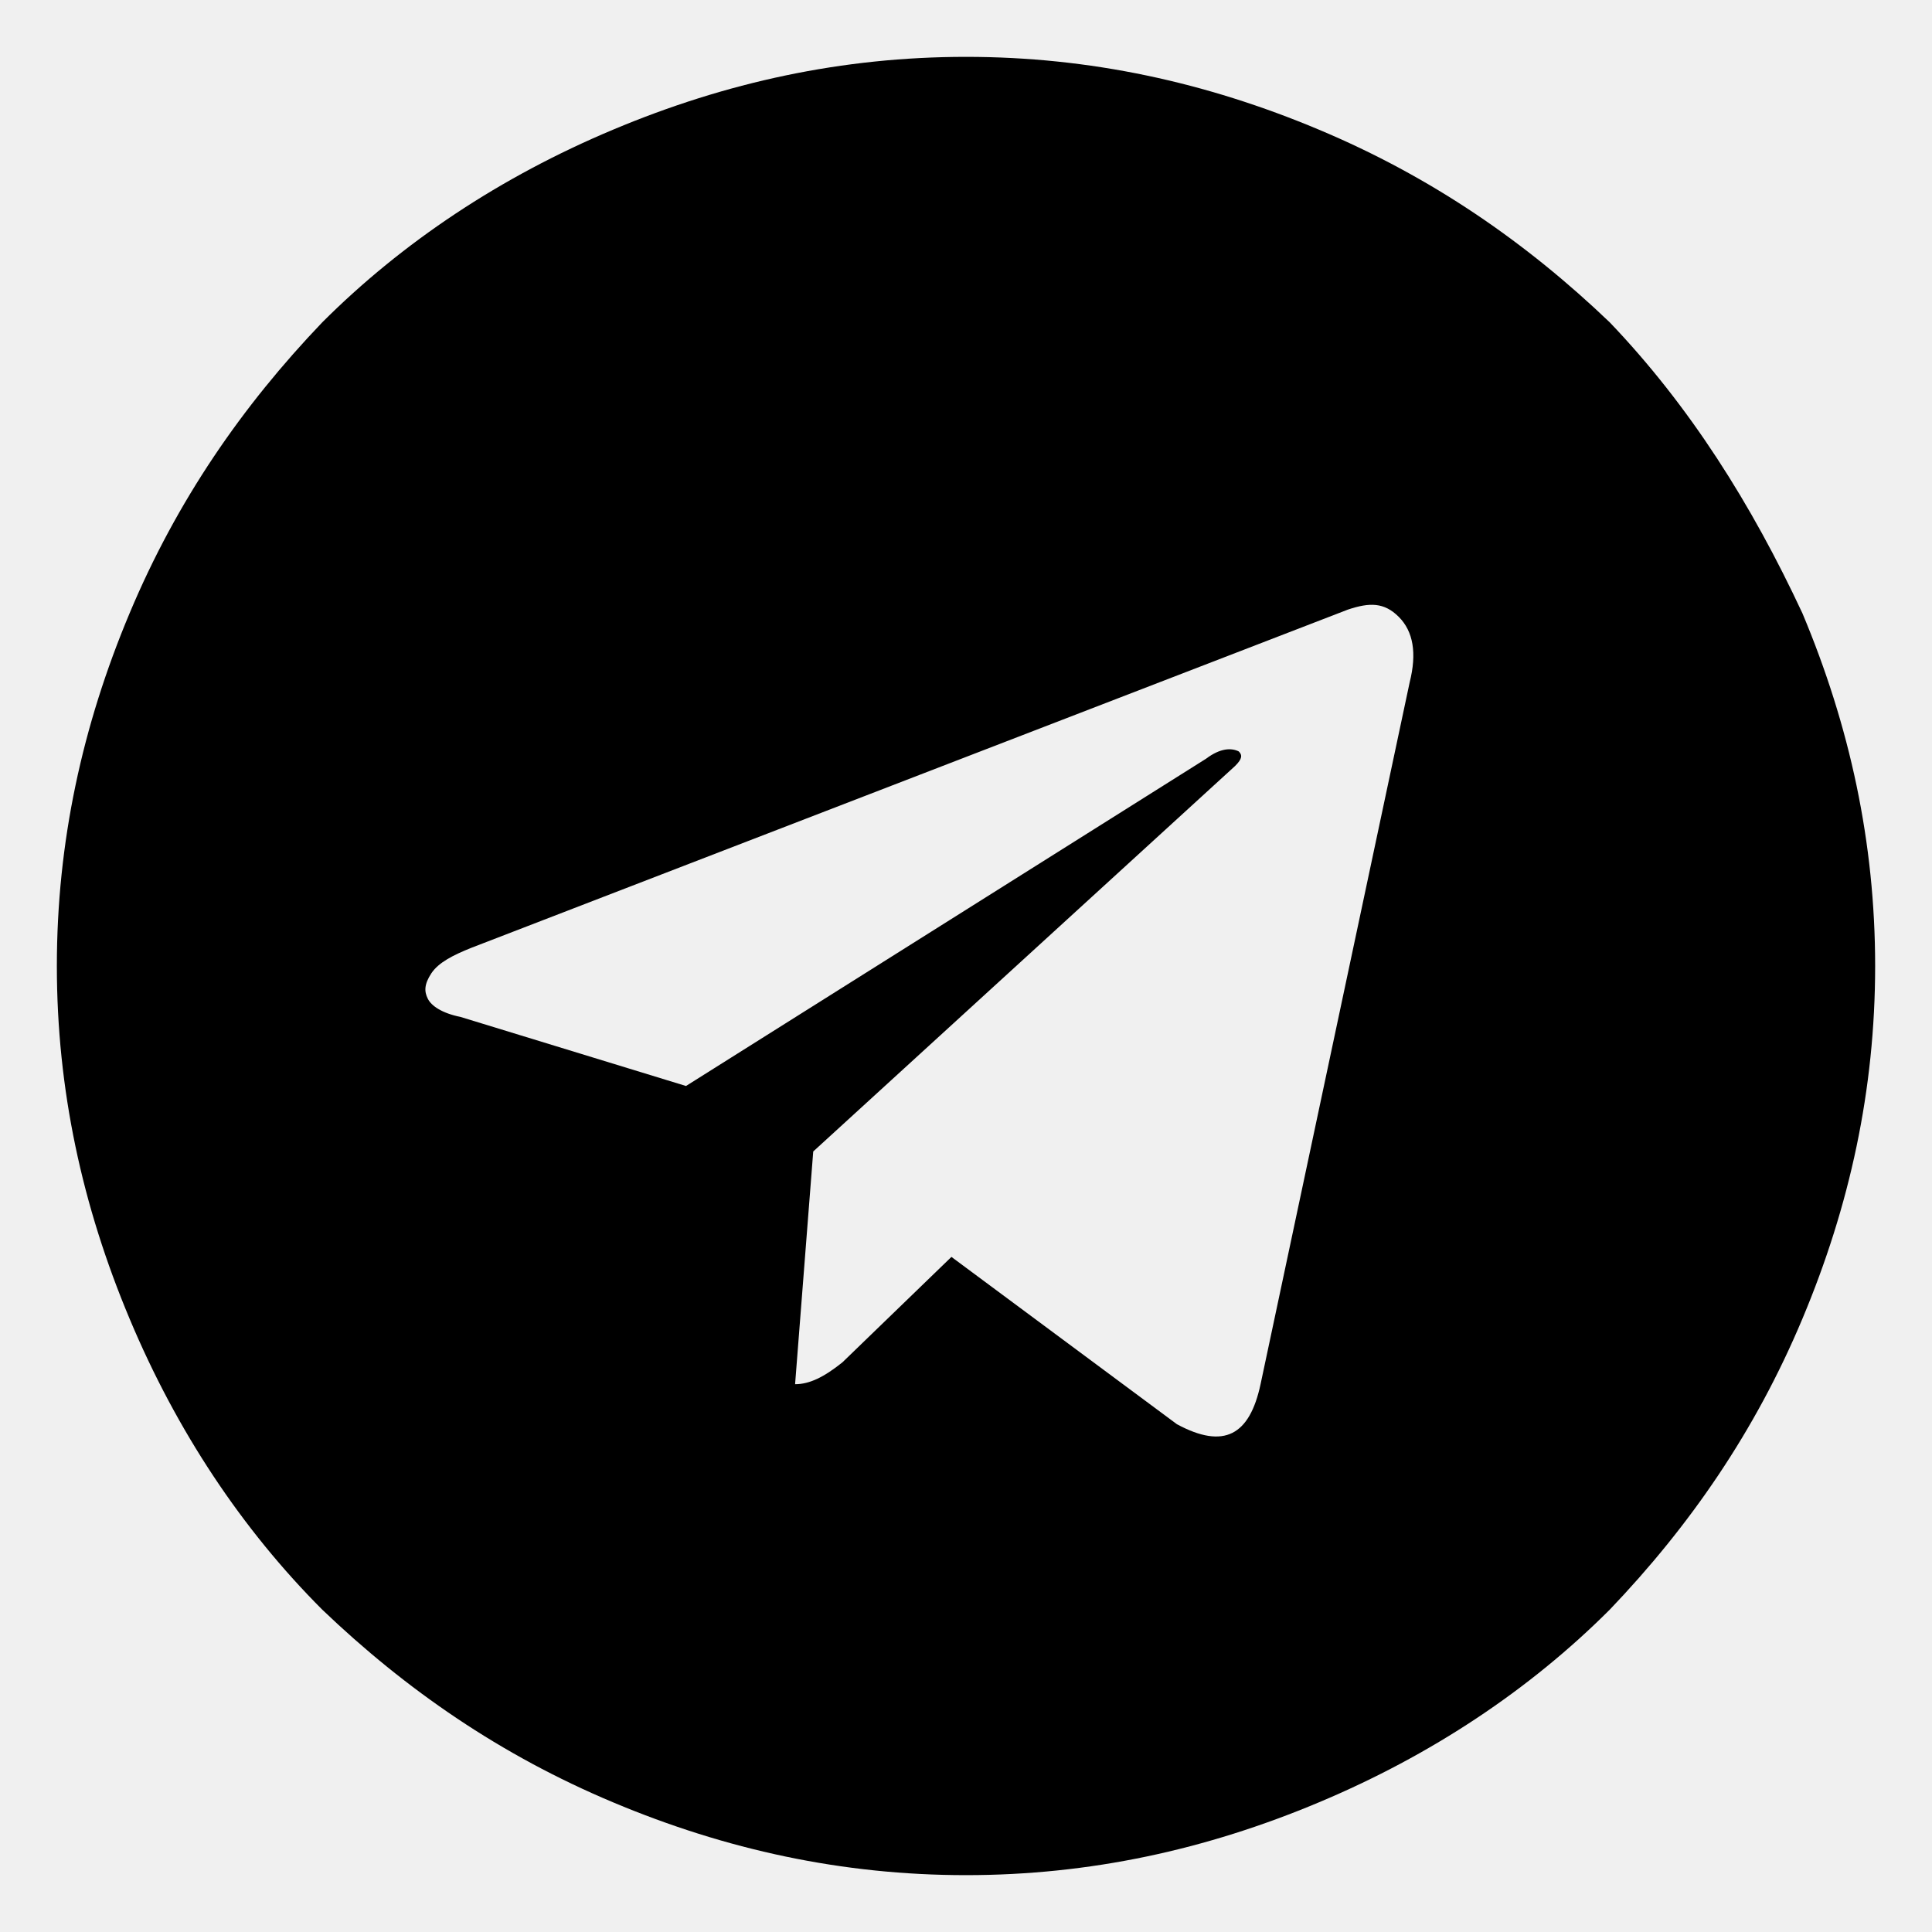
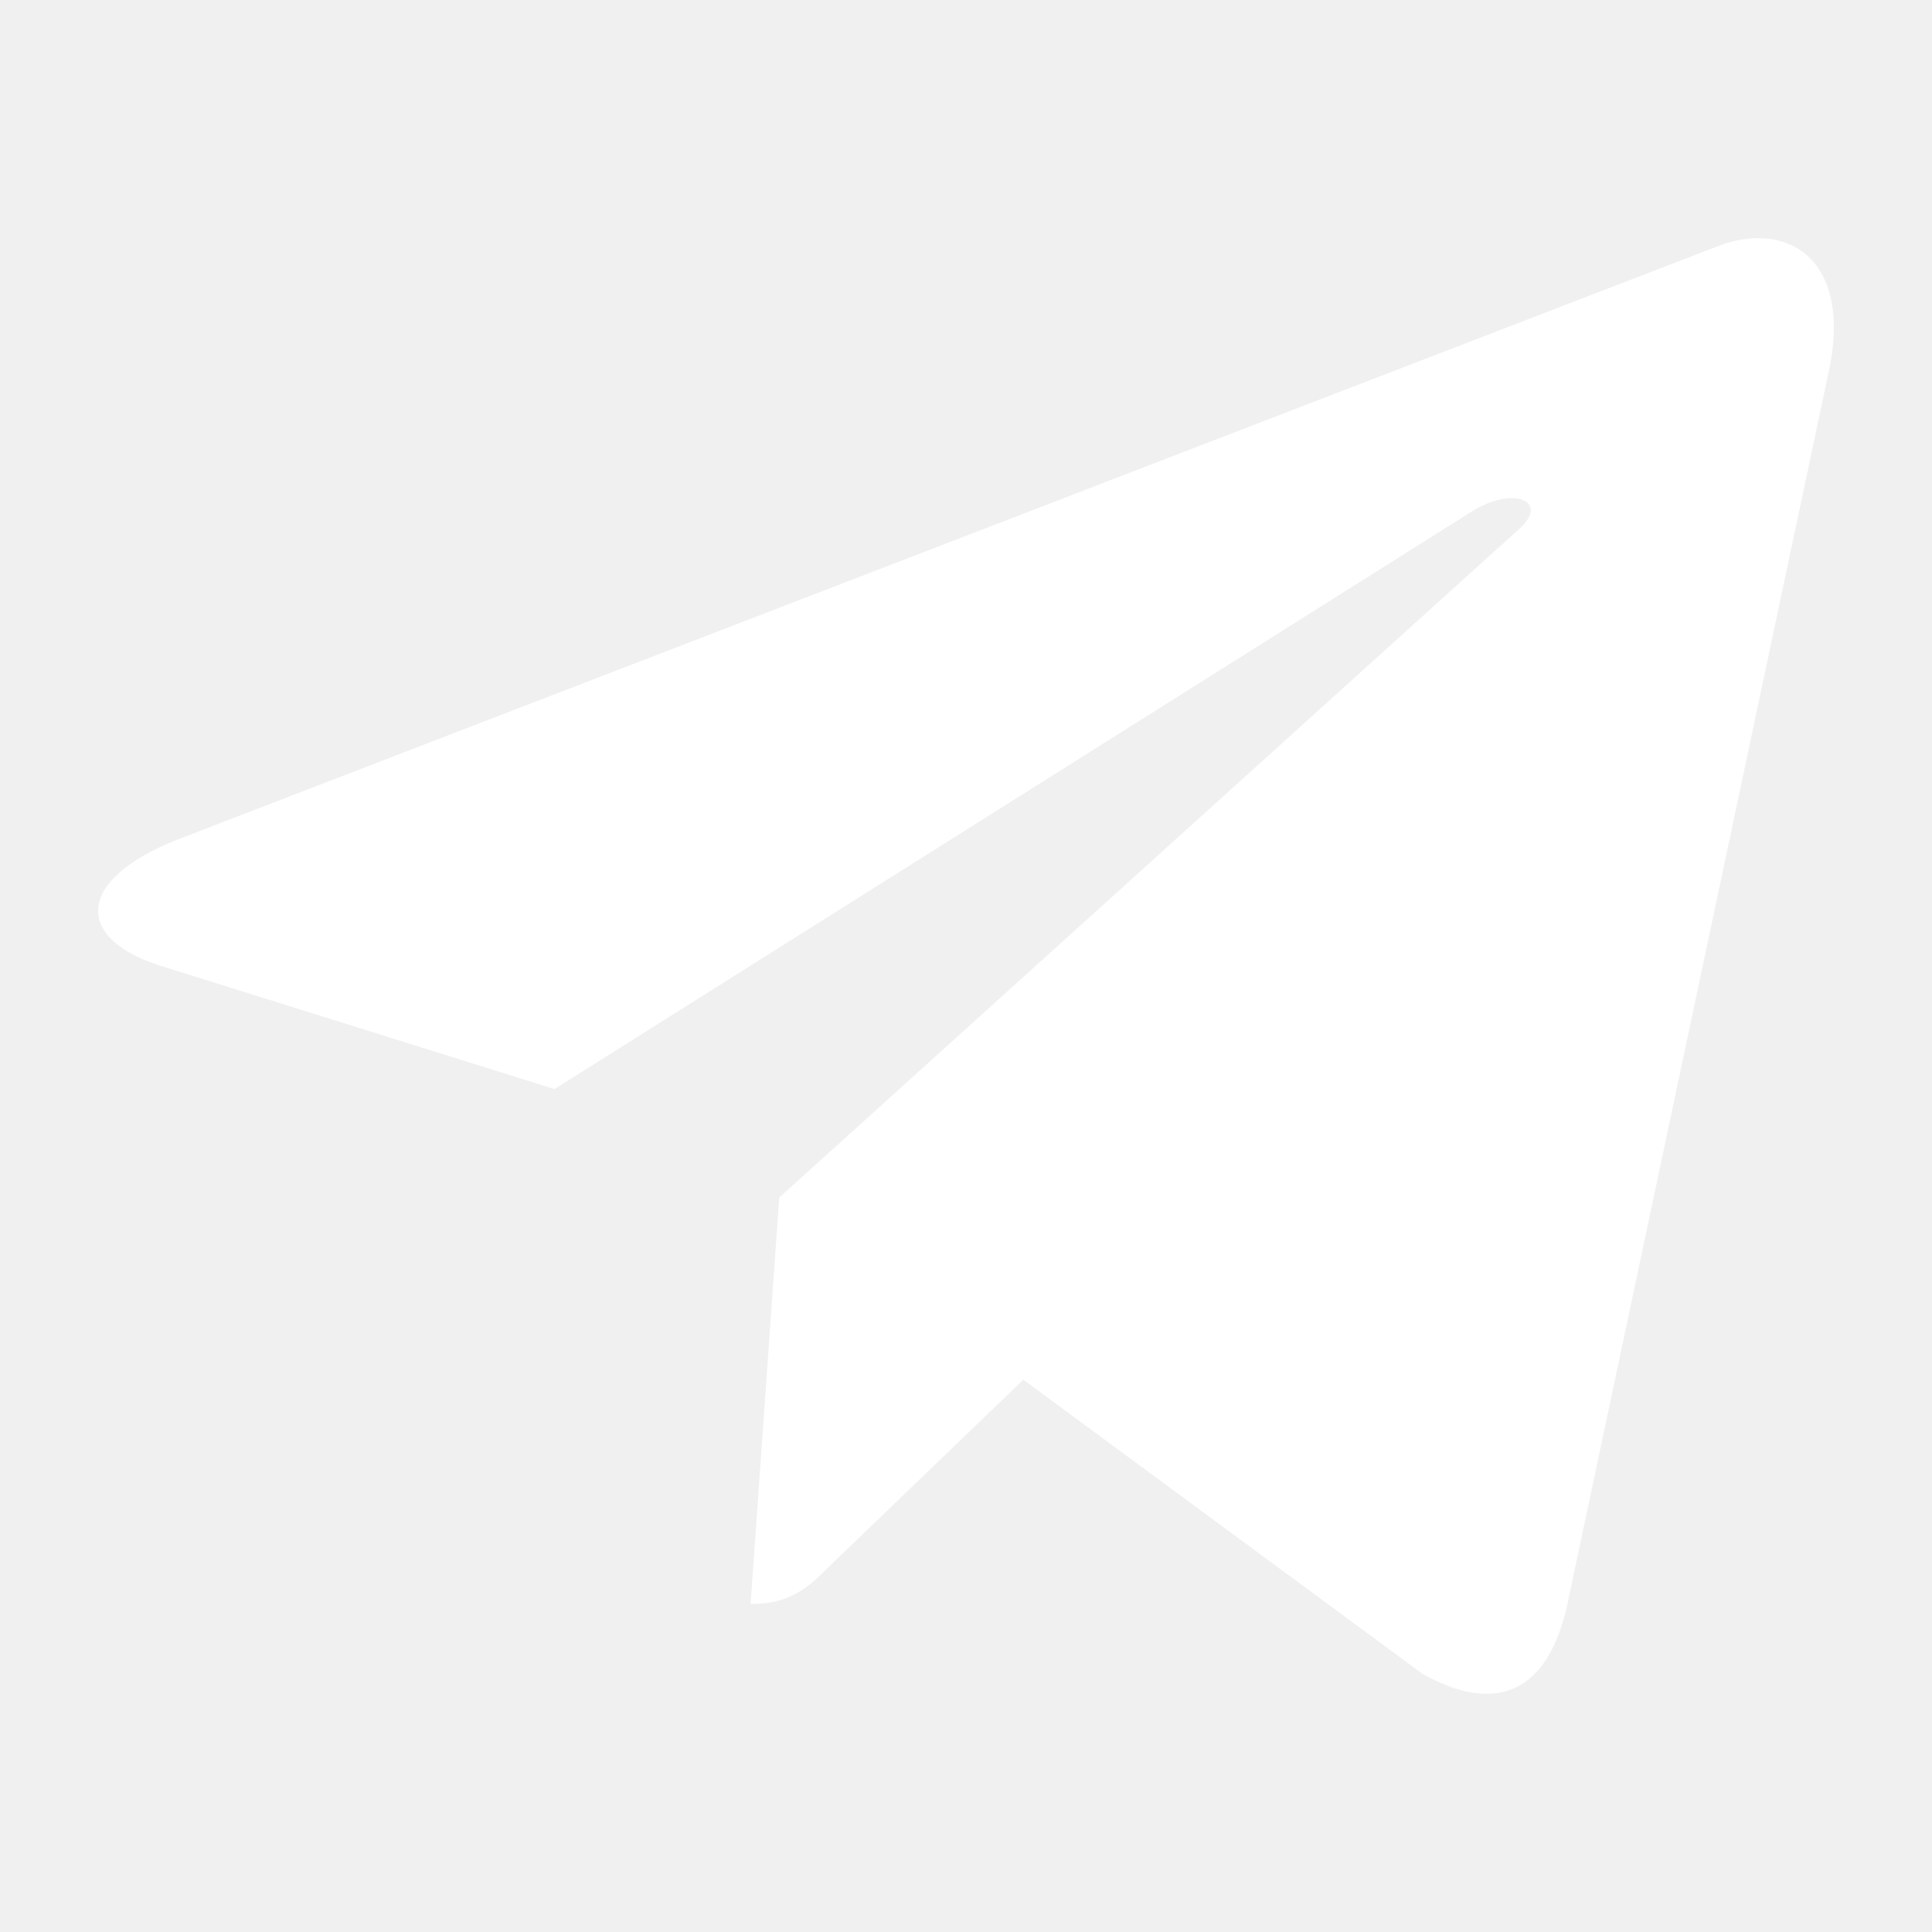
- <svg xmlns="http://www.w3.org/2000/svg" width="28px" height="28px" viewBox="0 0 28 28" version="1.1">
-   <g id="Symbols" stroke="none" stroke-width="1" fill="none" fill-rule="evenodd">
-     <g id="footer" transform="translate(-1115, -183)">
-       <g id="social">
-         <g transform="translate(882, 183)">
-           <g id="telegram-black" transform="translate(233, 0)">
-             <rect id="Rectangle" x="0" y="0" width="28" height="28" />
-             <path d="M26.122,8.888 C26.808,10.521 27.176,12.208 27.176,14 C27.176,15.792 26.808,17.479 26.122,19.112 C25.437,20.746 24.488,22.117 23.329,23.329 C22.169,24.488 20.746,25.437 19.112,26.122 C17.479,26.808 15.792,27.176 14,27.176 C12.208,27.176 10.521,26.808 8.888,26.122 C7.254,25.437 5.883,24.488 4.671,23.329 C3.512,22.169 2.563,20.746 1.878,19.112 C1.192,17.479 0.824,15.792 0.824,14 C0.824,12.208 1.192,10.521 1.878,8.888 C2.563,7.254 3.512,5.883 4.671,4.671 C5.831,3.512 7.254,2.563 8.888,1.878 C10.521,1.192 12.208,0.824 14,0.824 C15.792,0.824 17.479,1.192 19.112,1.878 C20.746,2.563 22.117,3.512 23.329,4.671 C24.488,5.883 25.384,7.306 26.122,8.888 Z M18.269,20.061 L20.43,9.889 C20.536,9.467 20.483,9.151 20.272,8.94 C20.061,8.729 19.85,8.729 19.534,8.835 L6.832,13.736 C6.568,13.842 6.358,13.947 6.252,14.105 C6.147,14.264 6.147,14.369 6.2,14.474 C6.252,14.58 6.41,14.685 6.674,14.738 L9.942,15.739 L17.479,10.996 C17.689,10.838 17.848,10.838 17.953,10.89 C18.006,10.943 18.006,10.996 17.9,11.101 L11.786,16.688 L11.523,20.061 C11.734,20.061 11.944,19.956 12.208,19.745 L13.789,18.216 L17.057,20.641 C17.742,21.01 18.111,20.799 18.269,20.061 Z" id="Shape" fill="#000000" fill-rule="nonzero" />
-           </g>
-         </g>
-       </g>
+ <svg xmlns="http://www.w3.org/2000/svg" height="512px" fill="#FFFFFF" style="enable-background:new 0 0 512 512;" version="1.1" viewBox="0 0 512 512" width="512px" xml:space="preserve">
+   <g id="comp_x5F_335-telegram">
+     <g>
+       <path d="M484.689,98.231l-69.417,327.37c-5.237,23.105-18.895,28.854-38.304,17.972L271.2,365.631l-51.034,49.086    c-5.647,5.647-10.372,10.372-21.256,10.372l7.598-107.722L402.539,140.23c8.523-7.598-1.848-11.809-13.247-4.21L146.95,288.614    L42.619,255.96c-22.694-7.086-23.104-22.695,4.723-33.579L455.423,65.166C474.316,58.081,490.85,69.375,484.689,98.231z" />
    </g>
  </g>
+   <g id="Layer_1" />
</svg>
